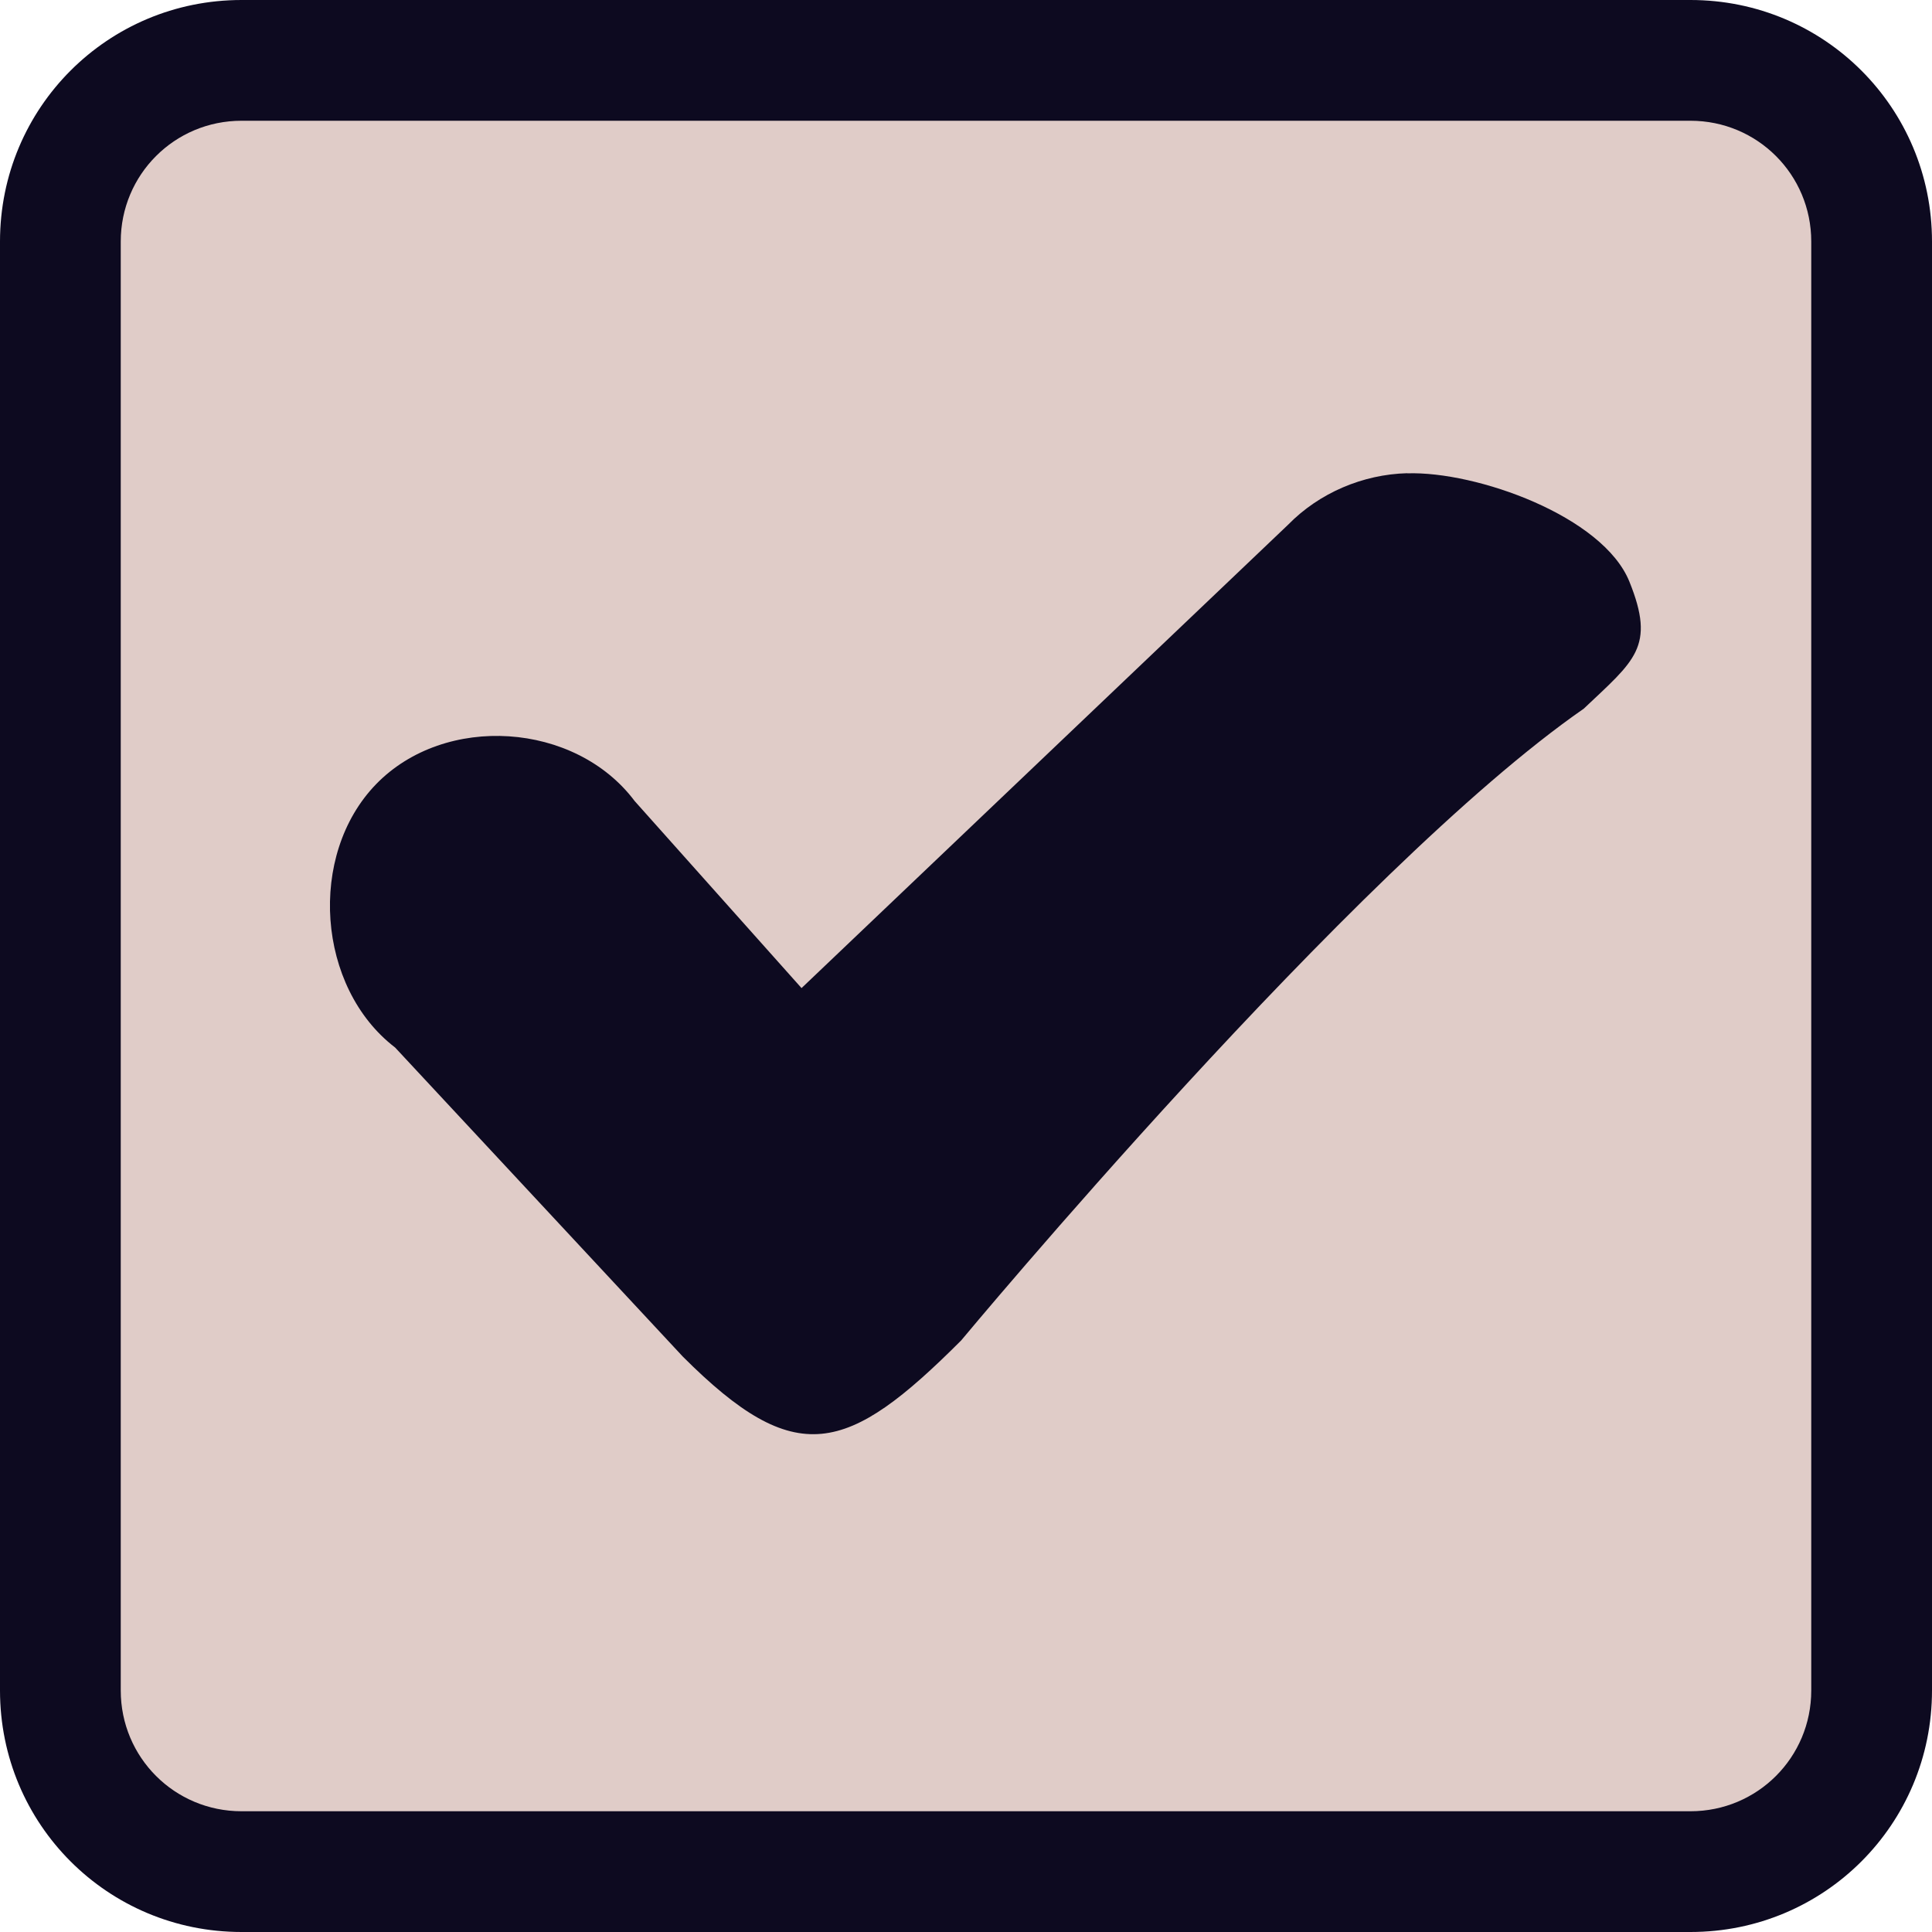
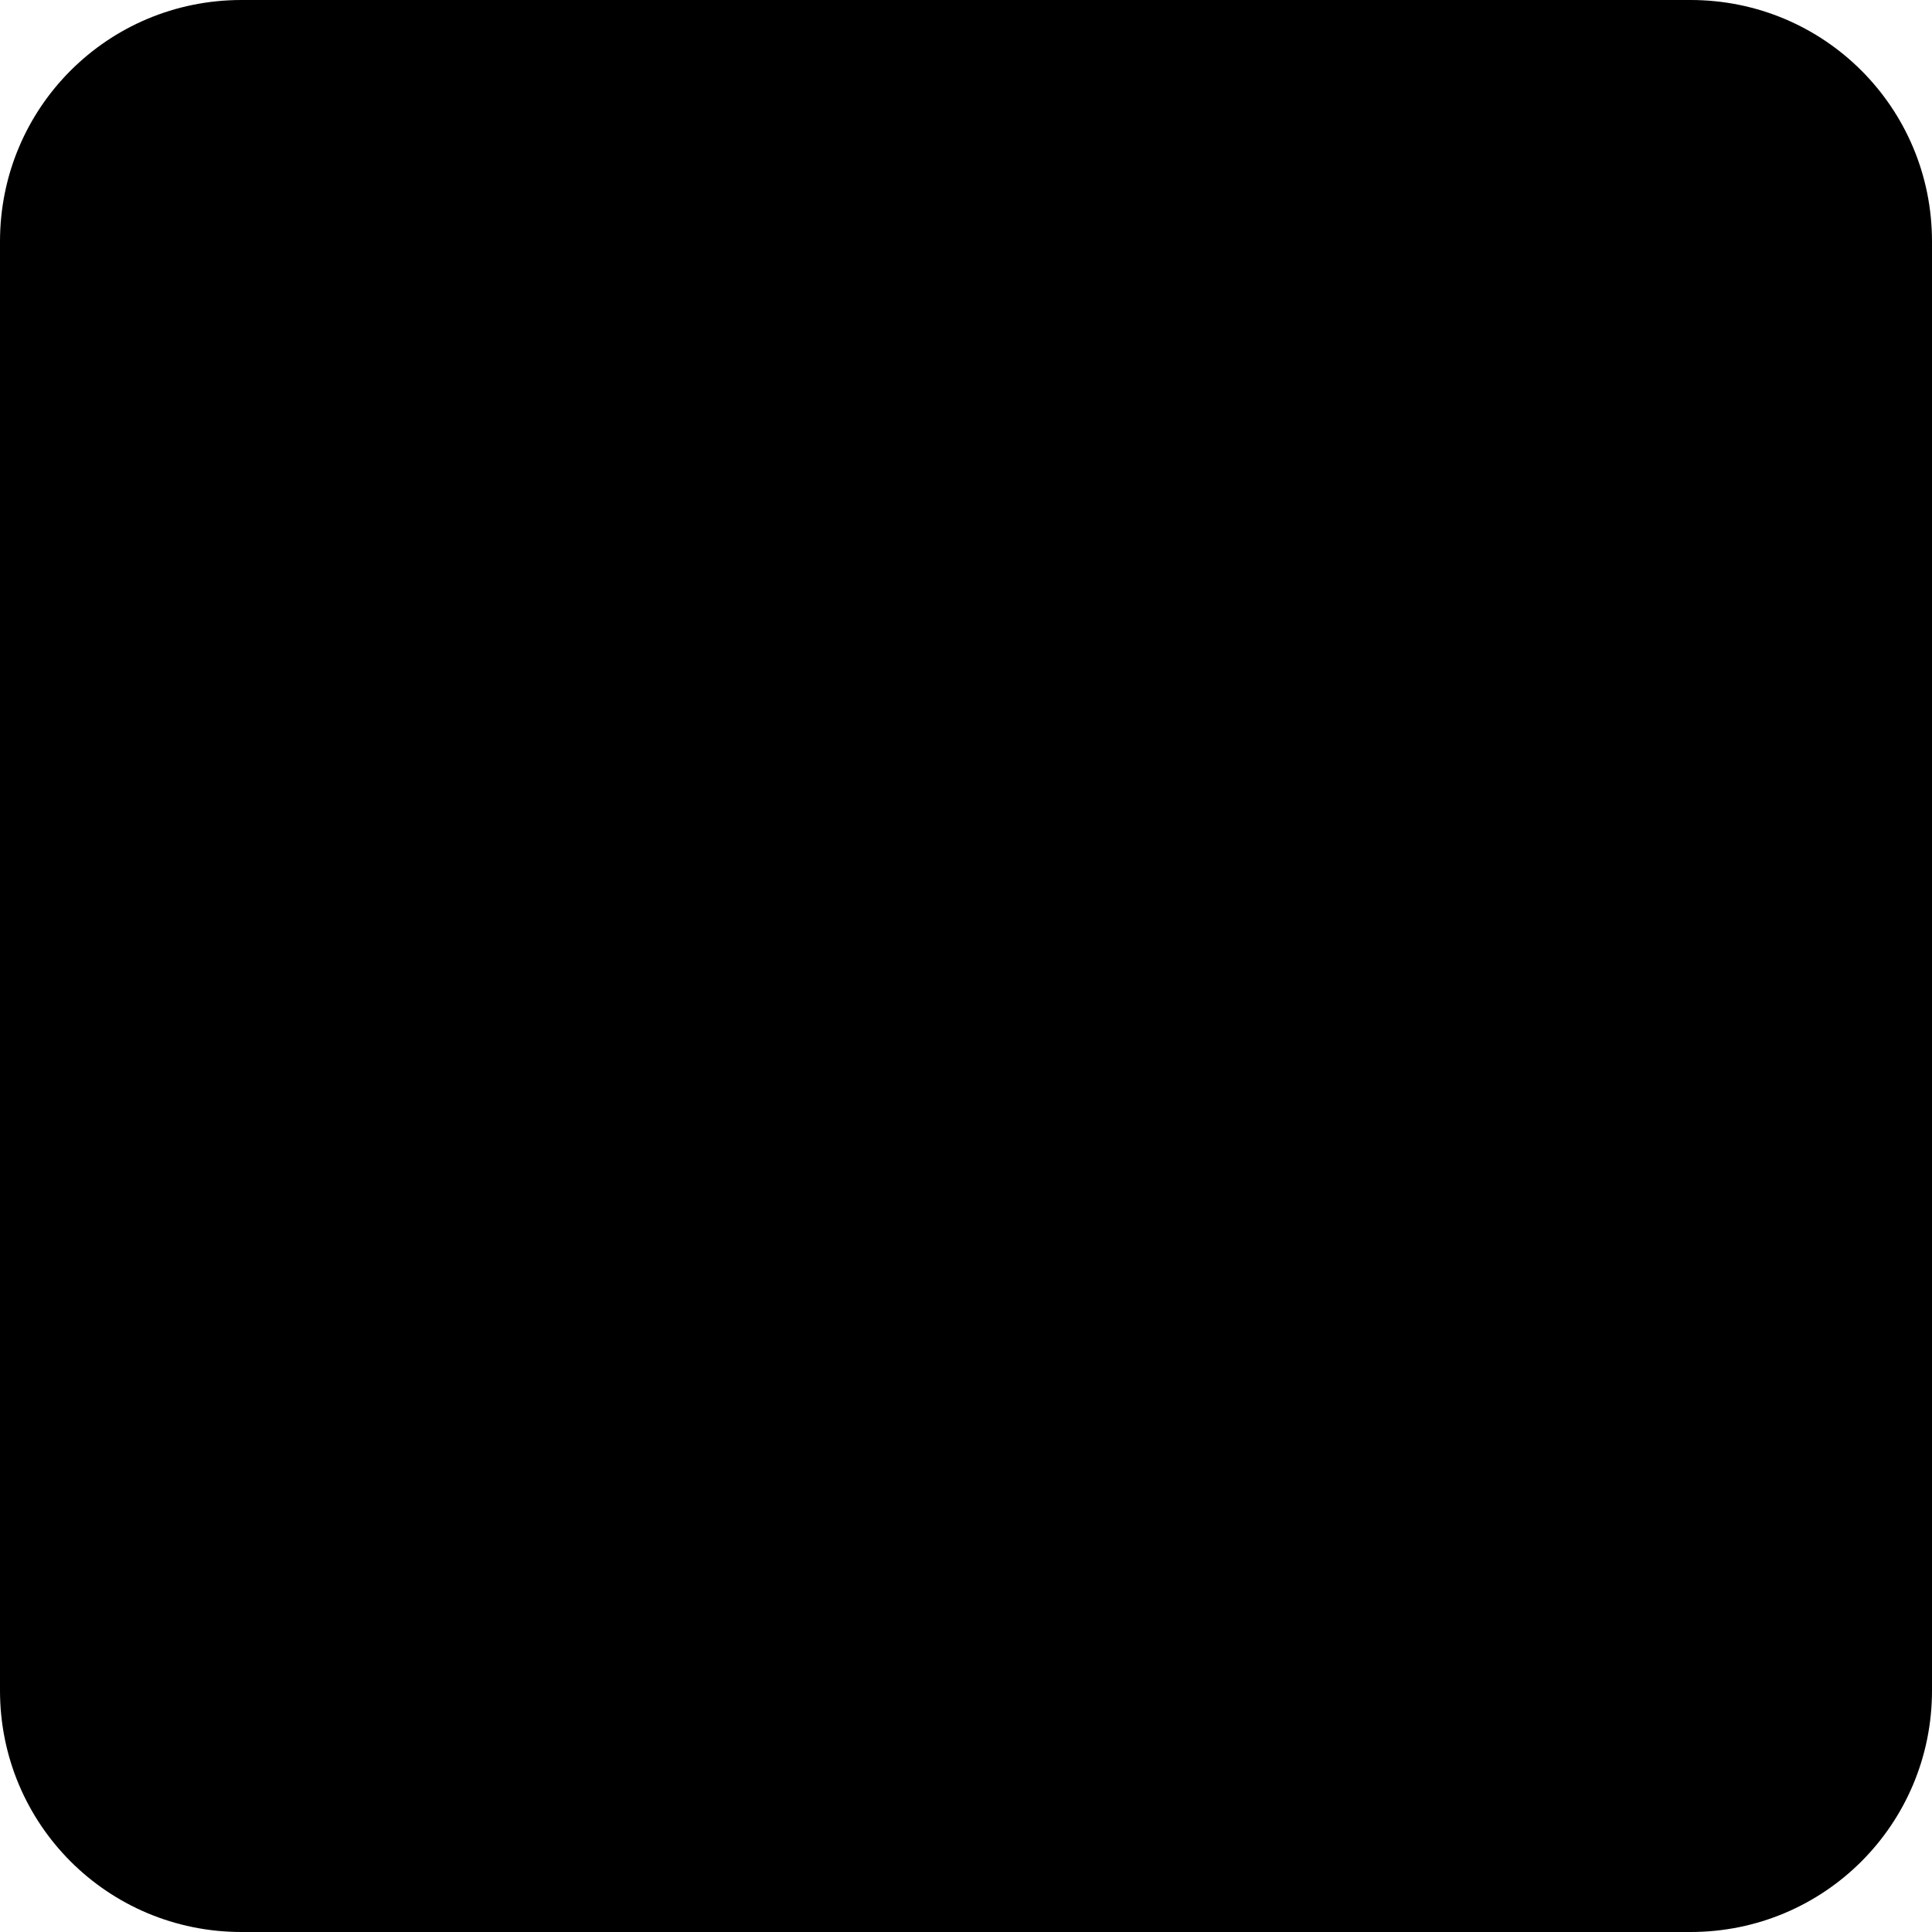
<svg xmlns="http://www.w3.org/2000/svg" viewBox="0 0 16 16">
  <g transform="translate(0 -1036.362)">
-     <rect width="14.505" x=".747" y="1037.046" rx="1" height="14.568" style="fill:#e0ccc8" />
+     <rect width="14.505" x=".747" y="1037.046" rx="1" height="14.568" style="fill:#777777777777" />
  </g>
-   <g style="fill:#0d0a20" transform="translate(0 -1036.362)">
+   <g style="fill:#111111111111" transform="translate(0 -1036.362)">
    <path d="M 2 0 C 0.892 0 3.2526065e-18 0.892 0 2 L 0 14 C 0 15.108 0.892 16 2 16 L 14 16 C 15.108 16 16 15.108 16 14 L 16 2 C 16 0.892 15.108 3.2526065e-18 14 0 L 2 0 z M 2 1 L 14 1 C 14.554 1 15 1.446 15 2 L 15 14 C 15 14.554 14.554 15 14 15 L 2 15 C 1.446 15 1 14.554 1 14 L 1 2 C 1 1.446 1.446 1 2 1 z " transform="translate(0 1036.362)" />
-     <path style="line-height:normal;color:#0d0a20" d="m 11.653,1040.281 c -0.366,0.01 -0.727,0.162 -0.986,0.427 l -4.029,3.837 -1.382,-1.549 c -0.492,-0.656 -1.571,-0.727 -2.141,-0.14 -0.57,0.587 -0.491,1.685 0.157,2.181 l 2.383,2.56 c 0.937,0.937 1.359,0.812 2.305,-0.134 0,0 3.25,-3.91 5.156,-5.232 0.421,-0.399 0.597,-0.51 0.378,-1.052 -0.219,-0.542 -1.266,-0.916 -1.841,-0.897 z" />
+     <path style="line-height:normal;color:#222222222222" d="m 11.653,1040.281 c -0.366,0.01 -0.727,0.162 -0.986,0.427 l -4.029,3.837 -1.382,-1.549 c -0.492,-0.656 -1.571,-0.727 -2.141,-0.14 -0.57,0.587 -0.491,1.685 0.157,2.181 l 2.383,2.56 c 0.937,0.937 1.359,0.812 2.305,-0.134 0,0 3.25,-3.91 5.156,-5.232 0.421,-0.399 0.597,-0.51 0.378,-1.052 -0.219,-0.542 -1.266,-0.916 -1.841,-0.897 z" />
  </g>
</svg>
